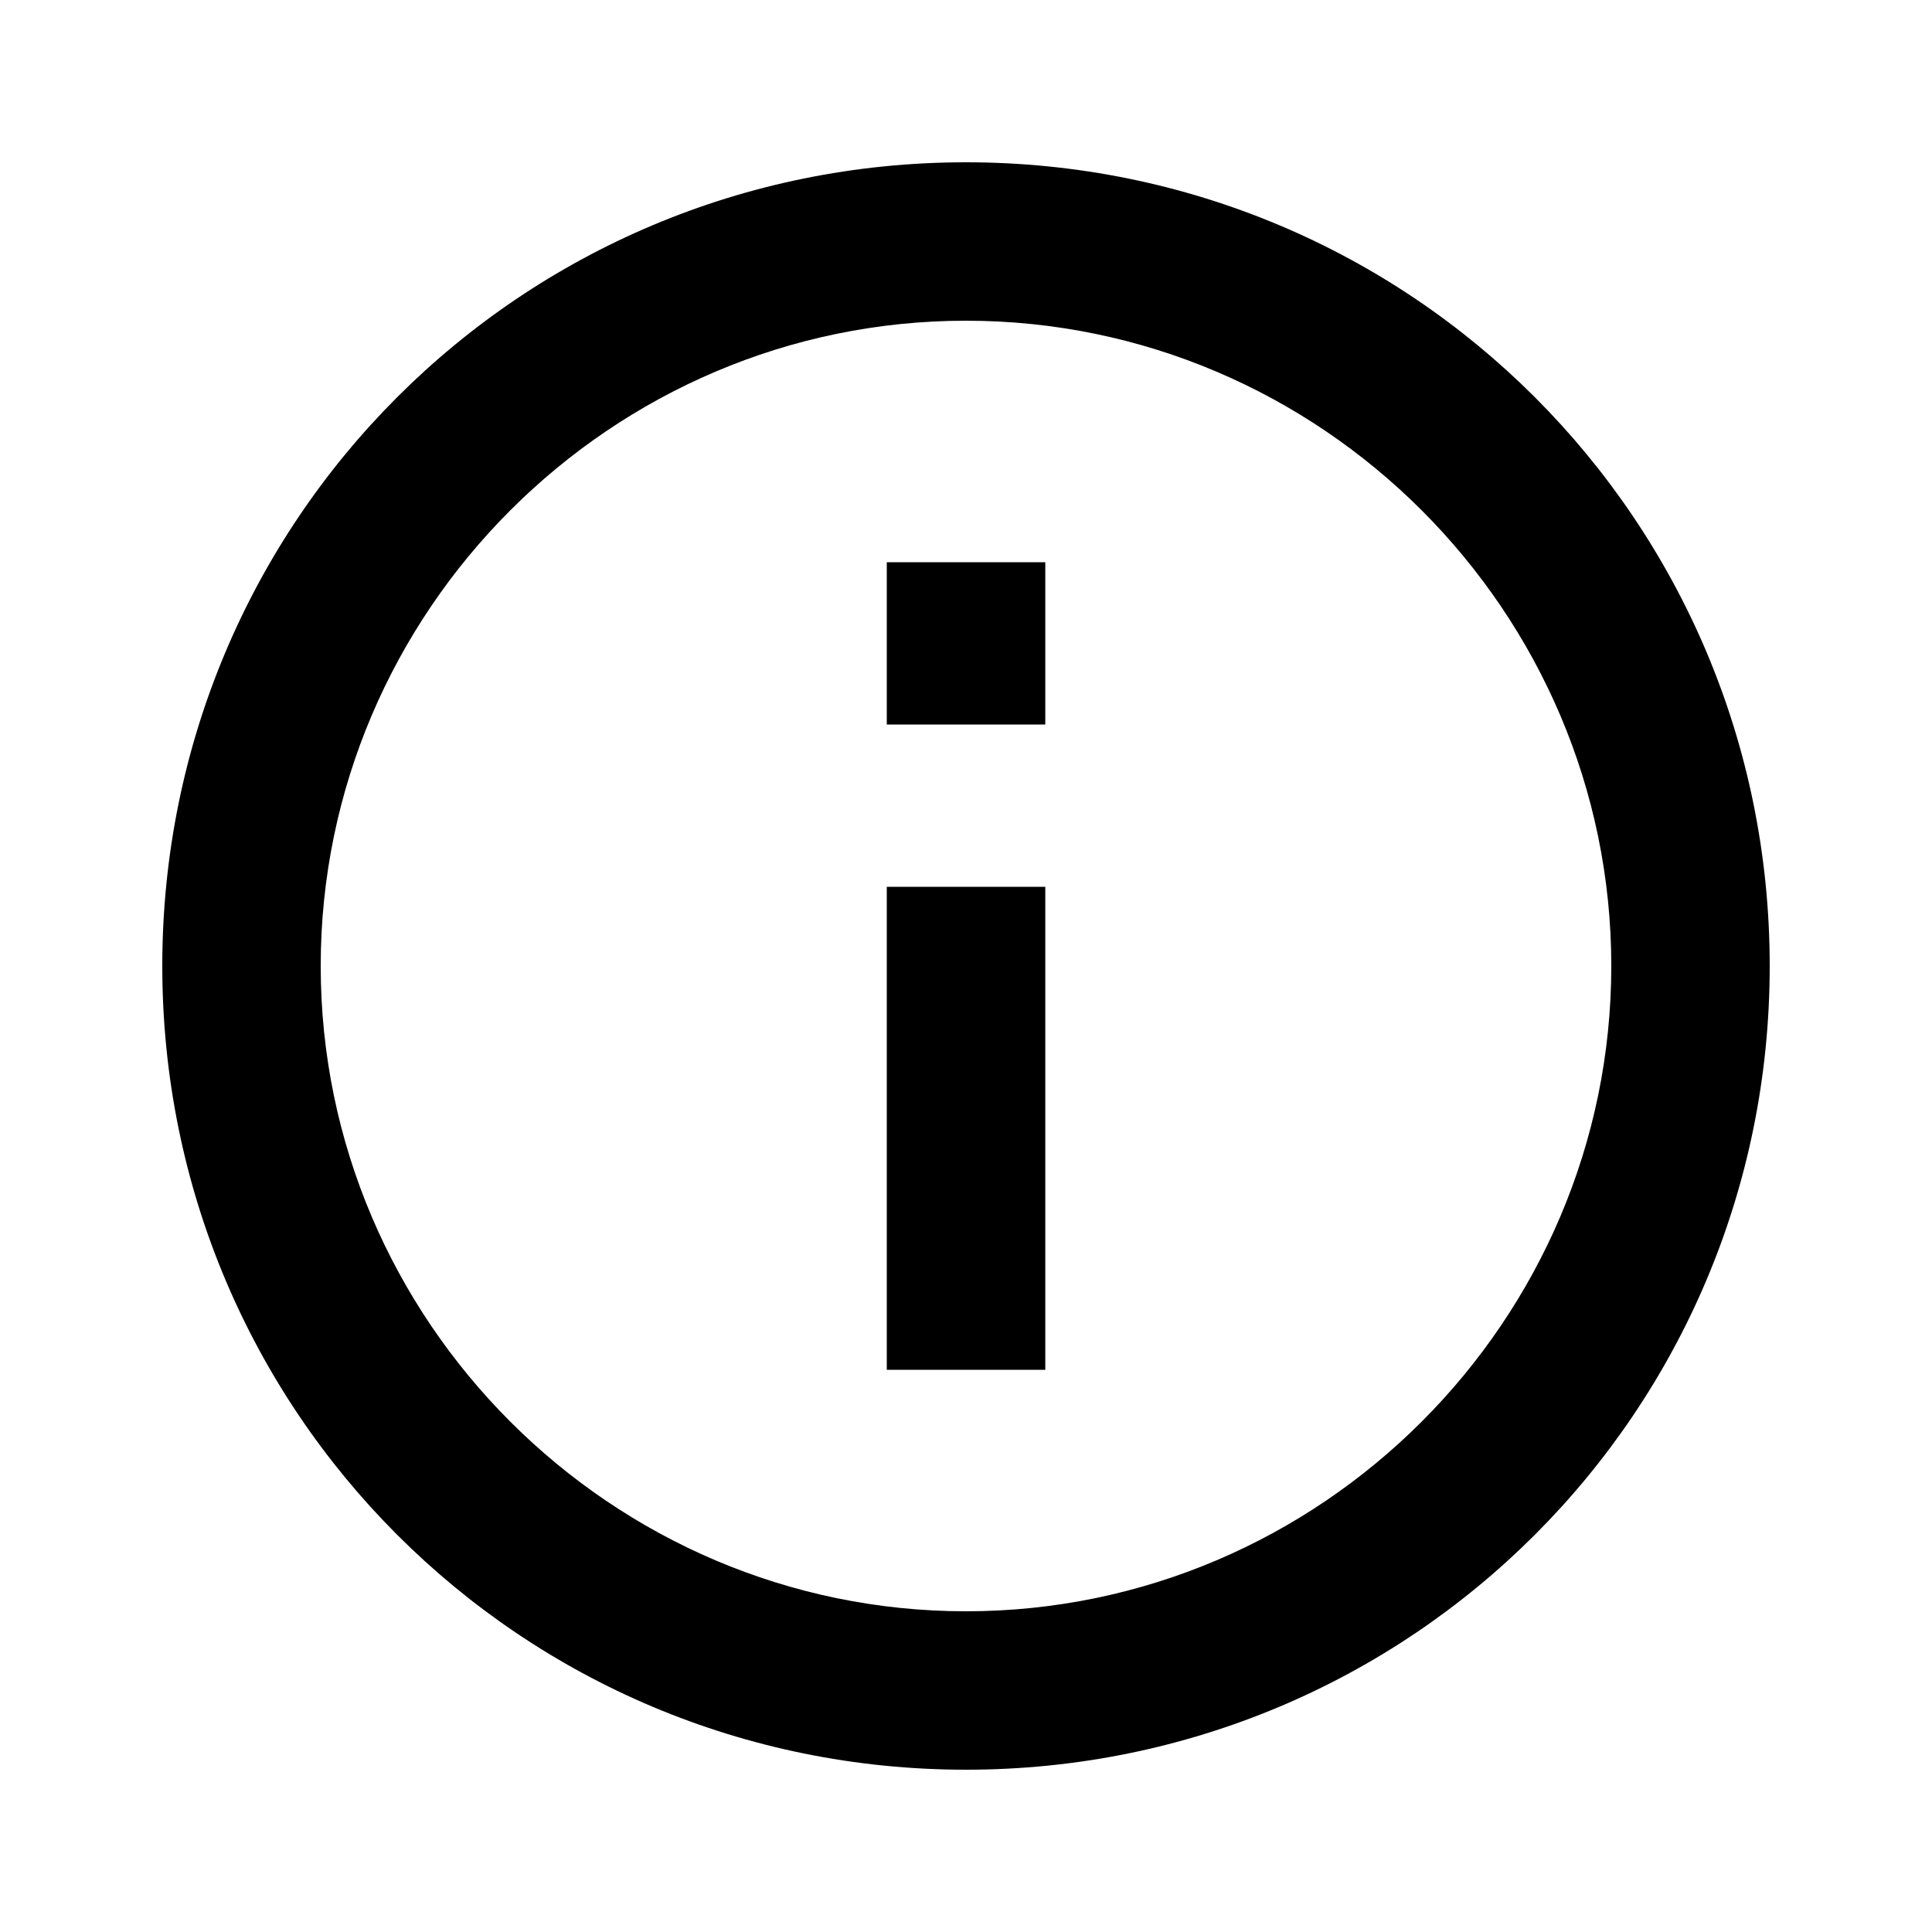
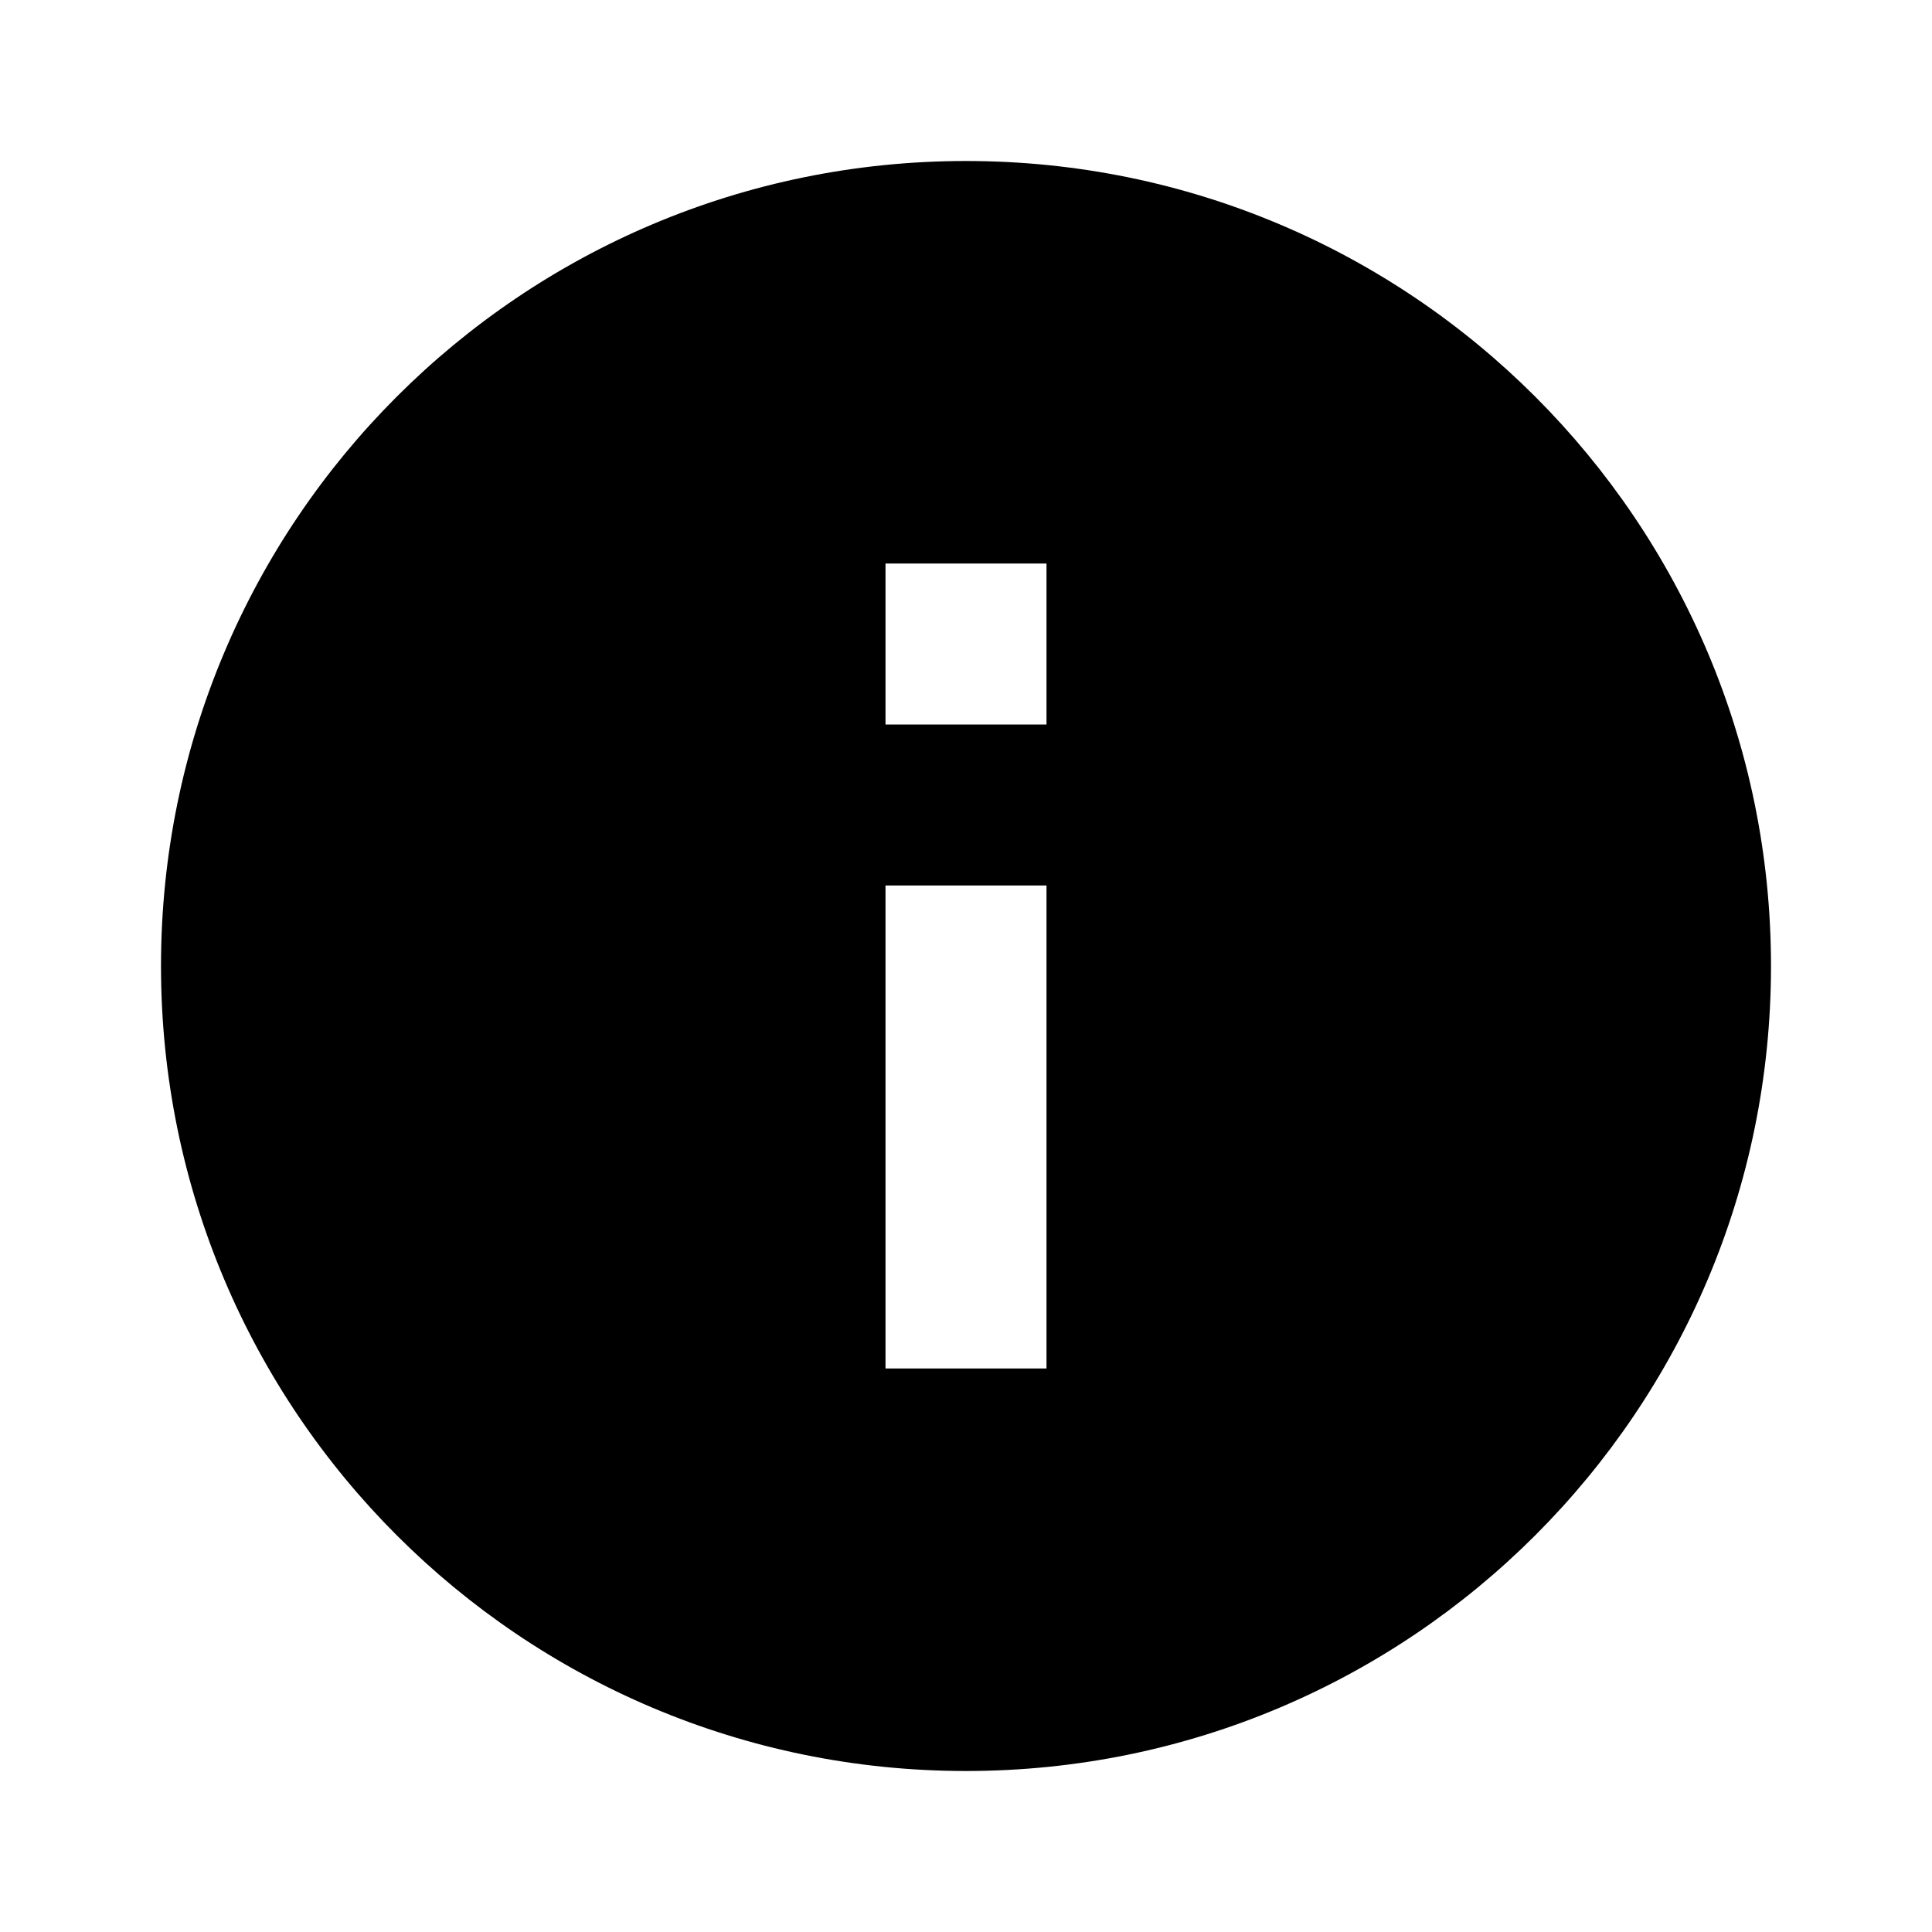
- <svg xmlns="http://www.w3.org/2000/svg" version="1.1" width="24" height="24" viewBox="0 0 24 24">
-   <path d="M11.016 9v-2.016h1.969v2.016h-1.969zM12 20.016c4.406 0 8.016-3.609 8.016-8.016s-3.609-8.016-8.016-8.016-8.016 3.609-8.016 8.016 3.609 8.016 8.016 8.016zM12 2.016c5.531 0 9.984 4.453 9.984 9.984s-4.453 9.984-9.984 9.984-9.984-4.453-9.984-9.984 4.453-9.984 9.984-9.984zM11.016 17.016v-6h1.969v6h-1.969z" />
+ <svg xmlns="http://www.w3.org/2000/svg" width="48" height="48" viewBox="0 0 48 48">
+   <path d="M24 4C12.95 4 4 12.95 4 24s8.95 20 20 20 20-8.95 20-20S35.05 4 24 4zm2 30h-4V22h4v12zm0-16h-4v-4h4v4z" />
</svg>
